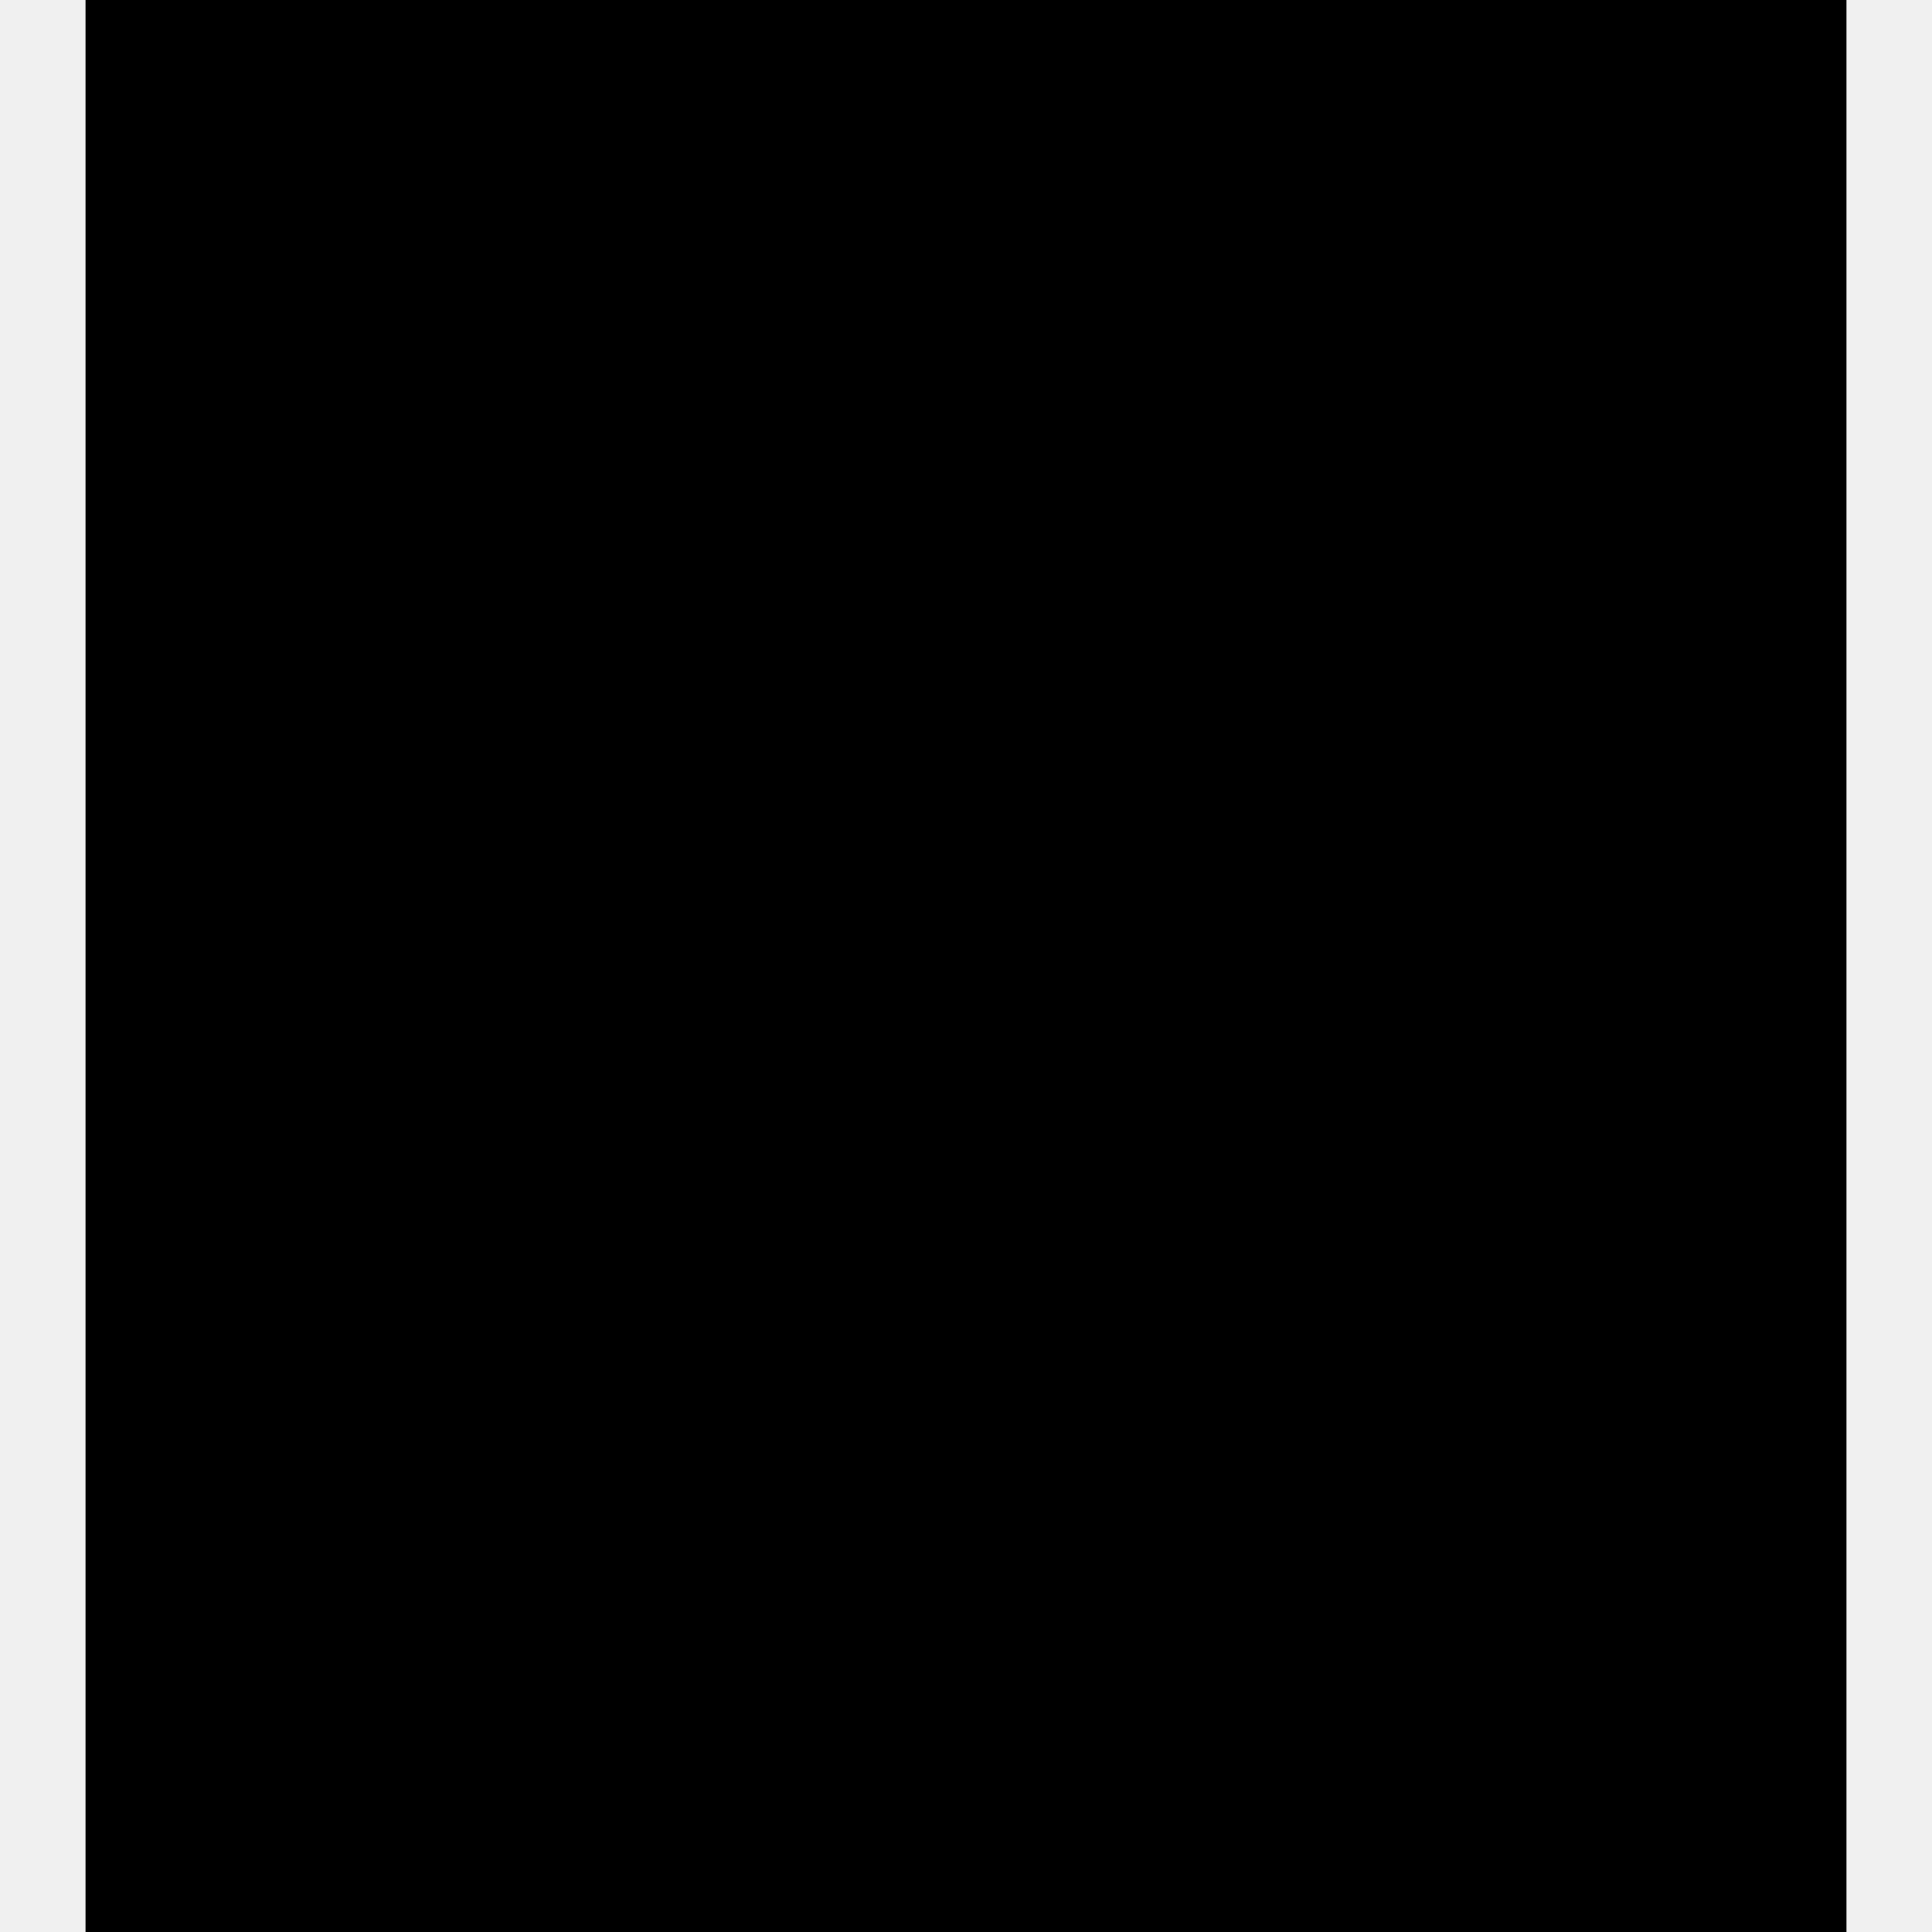
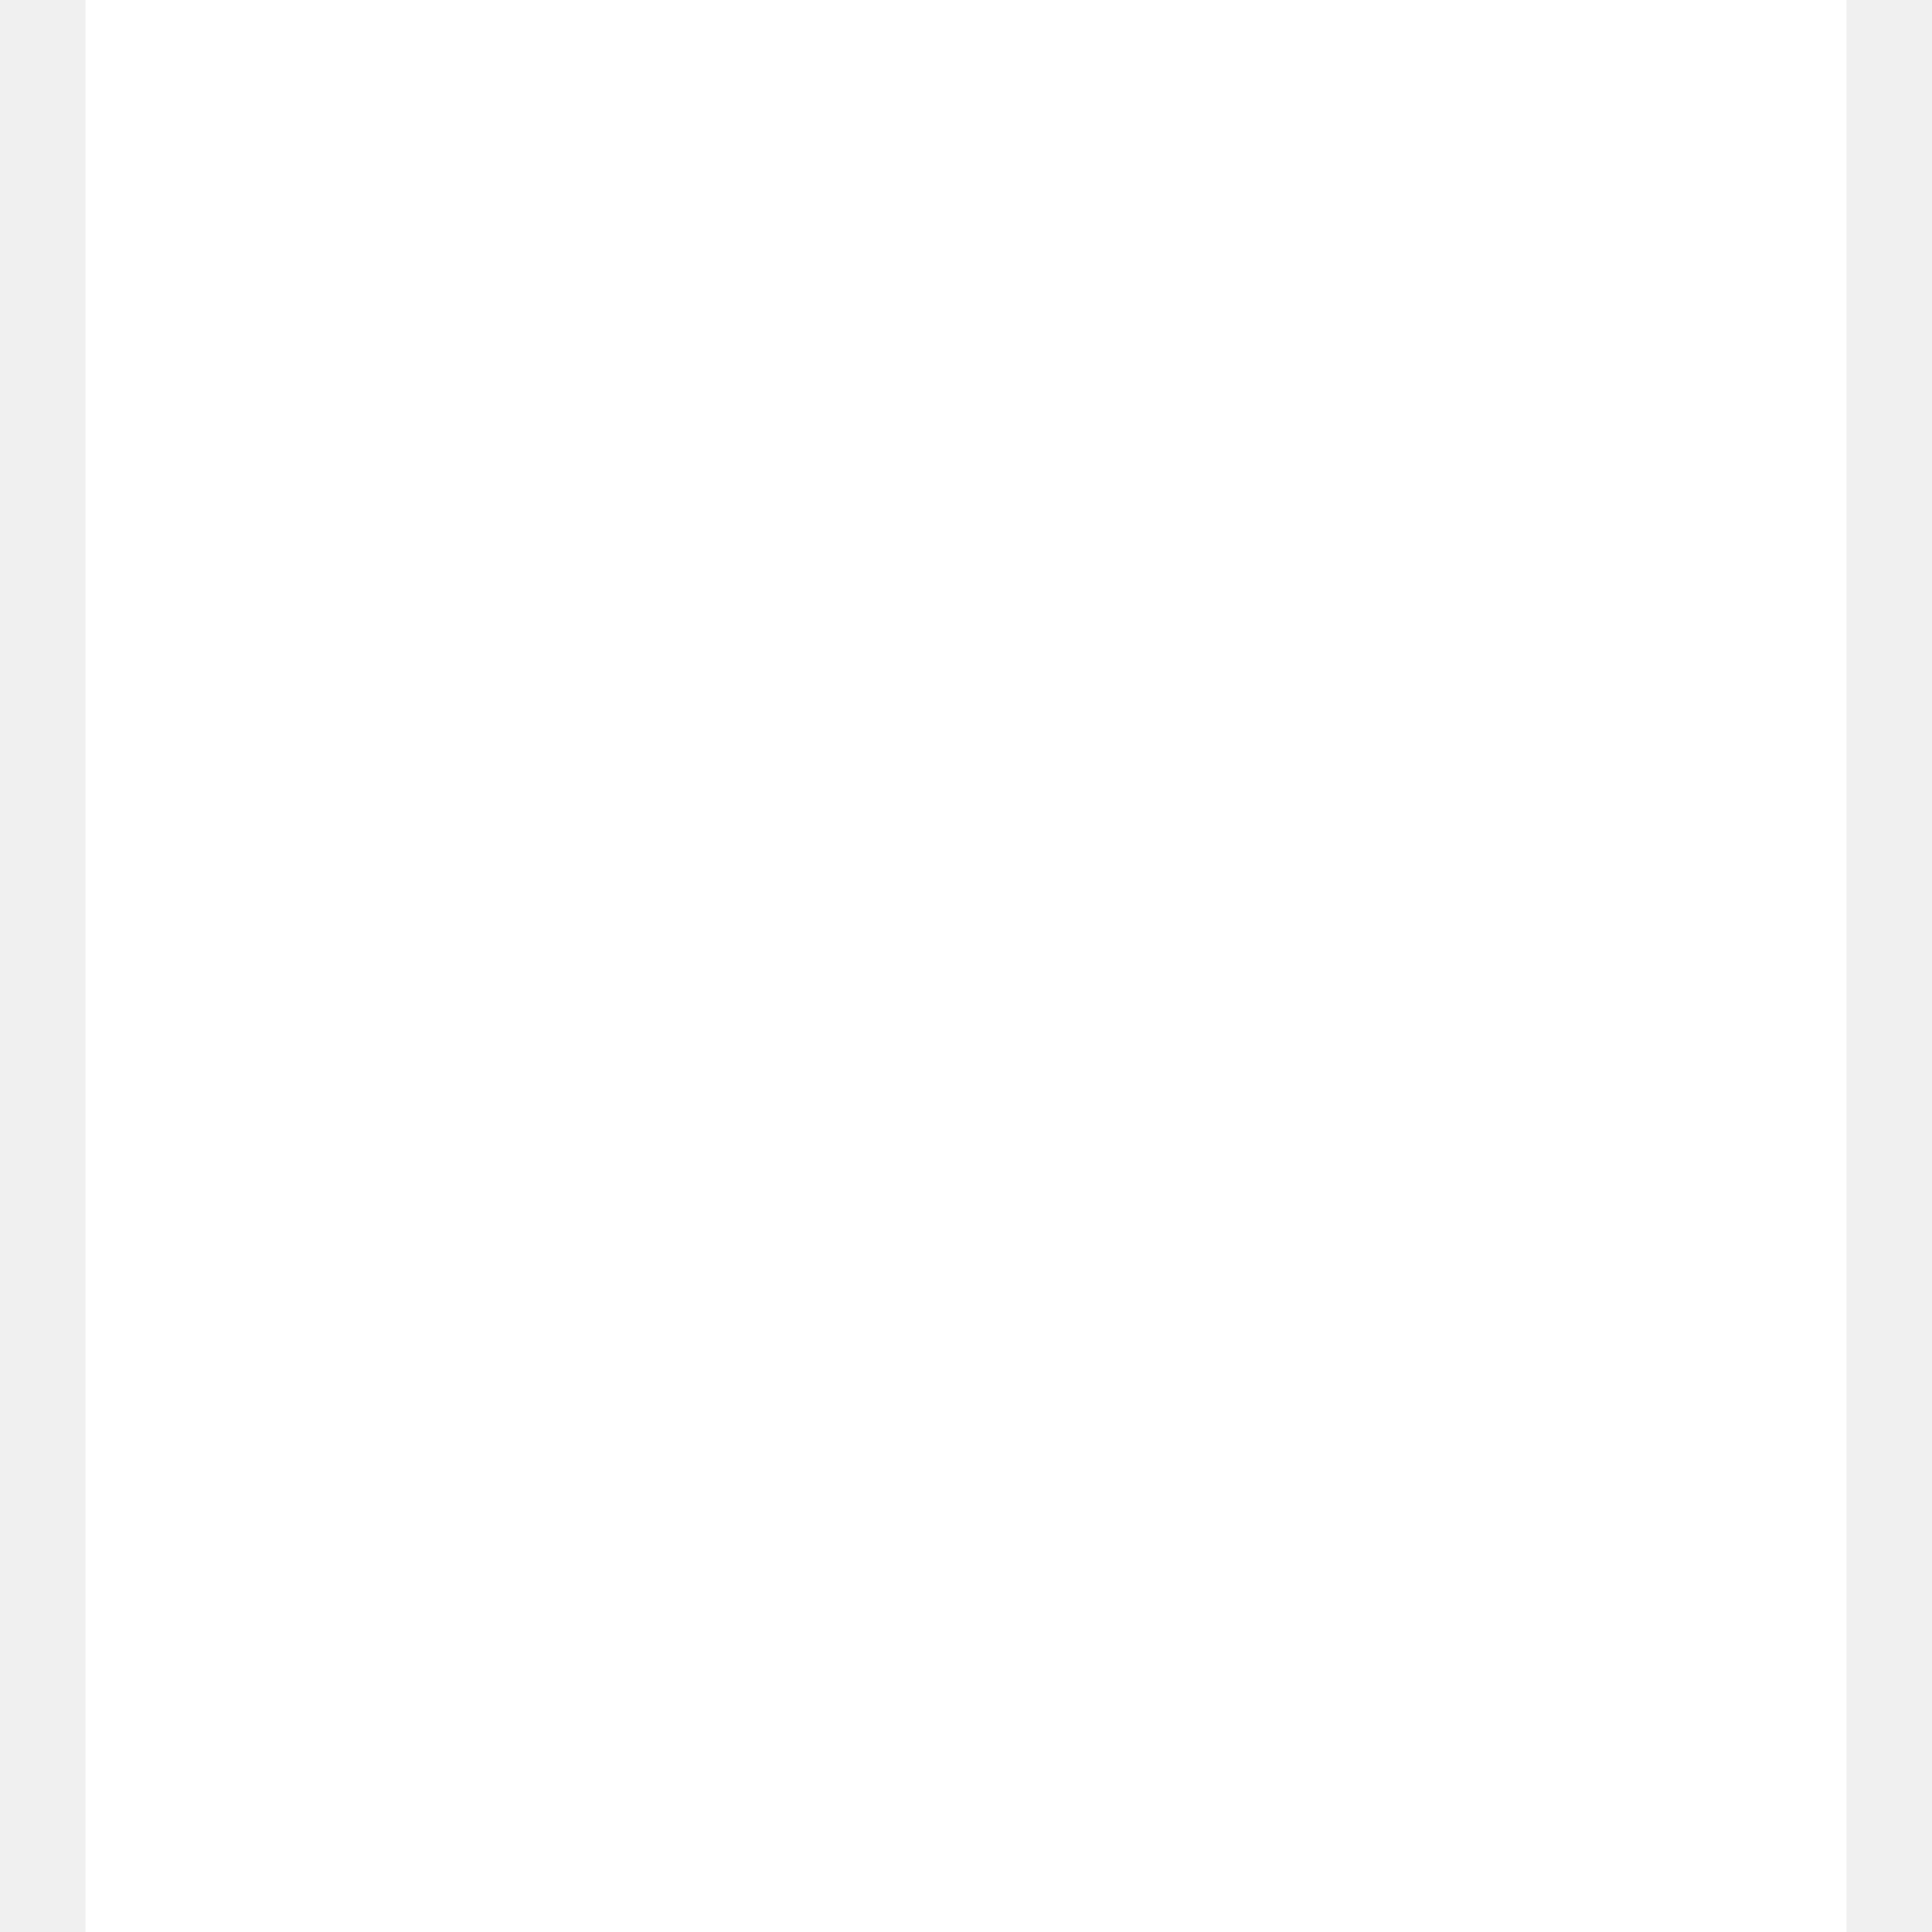
<svg xmlns="http://www.w3.org/2000/svg" version="1.0" width="813pt" height="813pt" viewBox="0 0 813 813" preserveAspectRatio="xMidYMid meet">
-   <g transform="translate(0,813) scale(0.1,-0.1)" fill="#000000" stroke="none">
+   <g transform="translate(0,813) scale(0.1,-0.1)" fill="#ffffff" stroke="none">
    <path d="M360 4065 l0 -4065 3705 0 3705 0 0 4065 0 4065 -3705 0 -3705 0 0 -4065z" />
  </g>
</svg>
